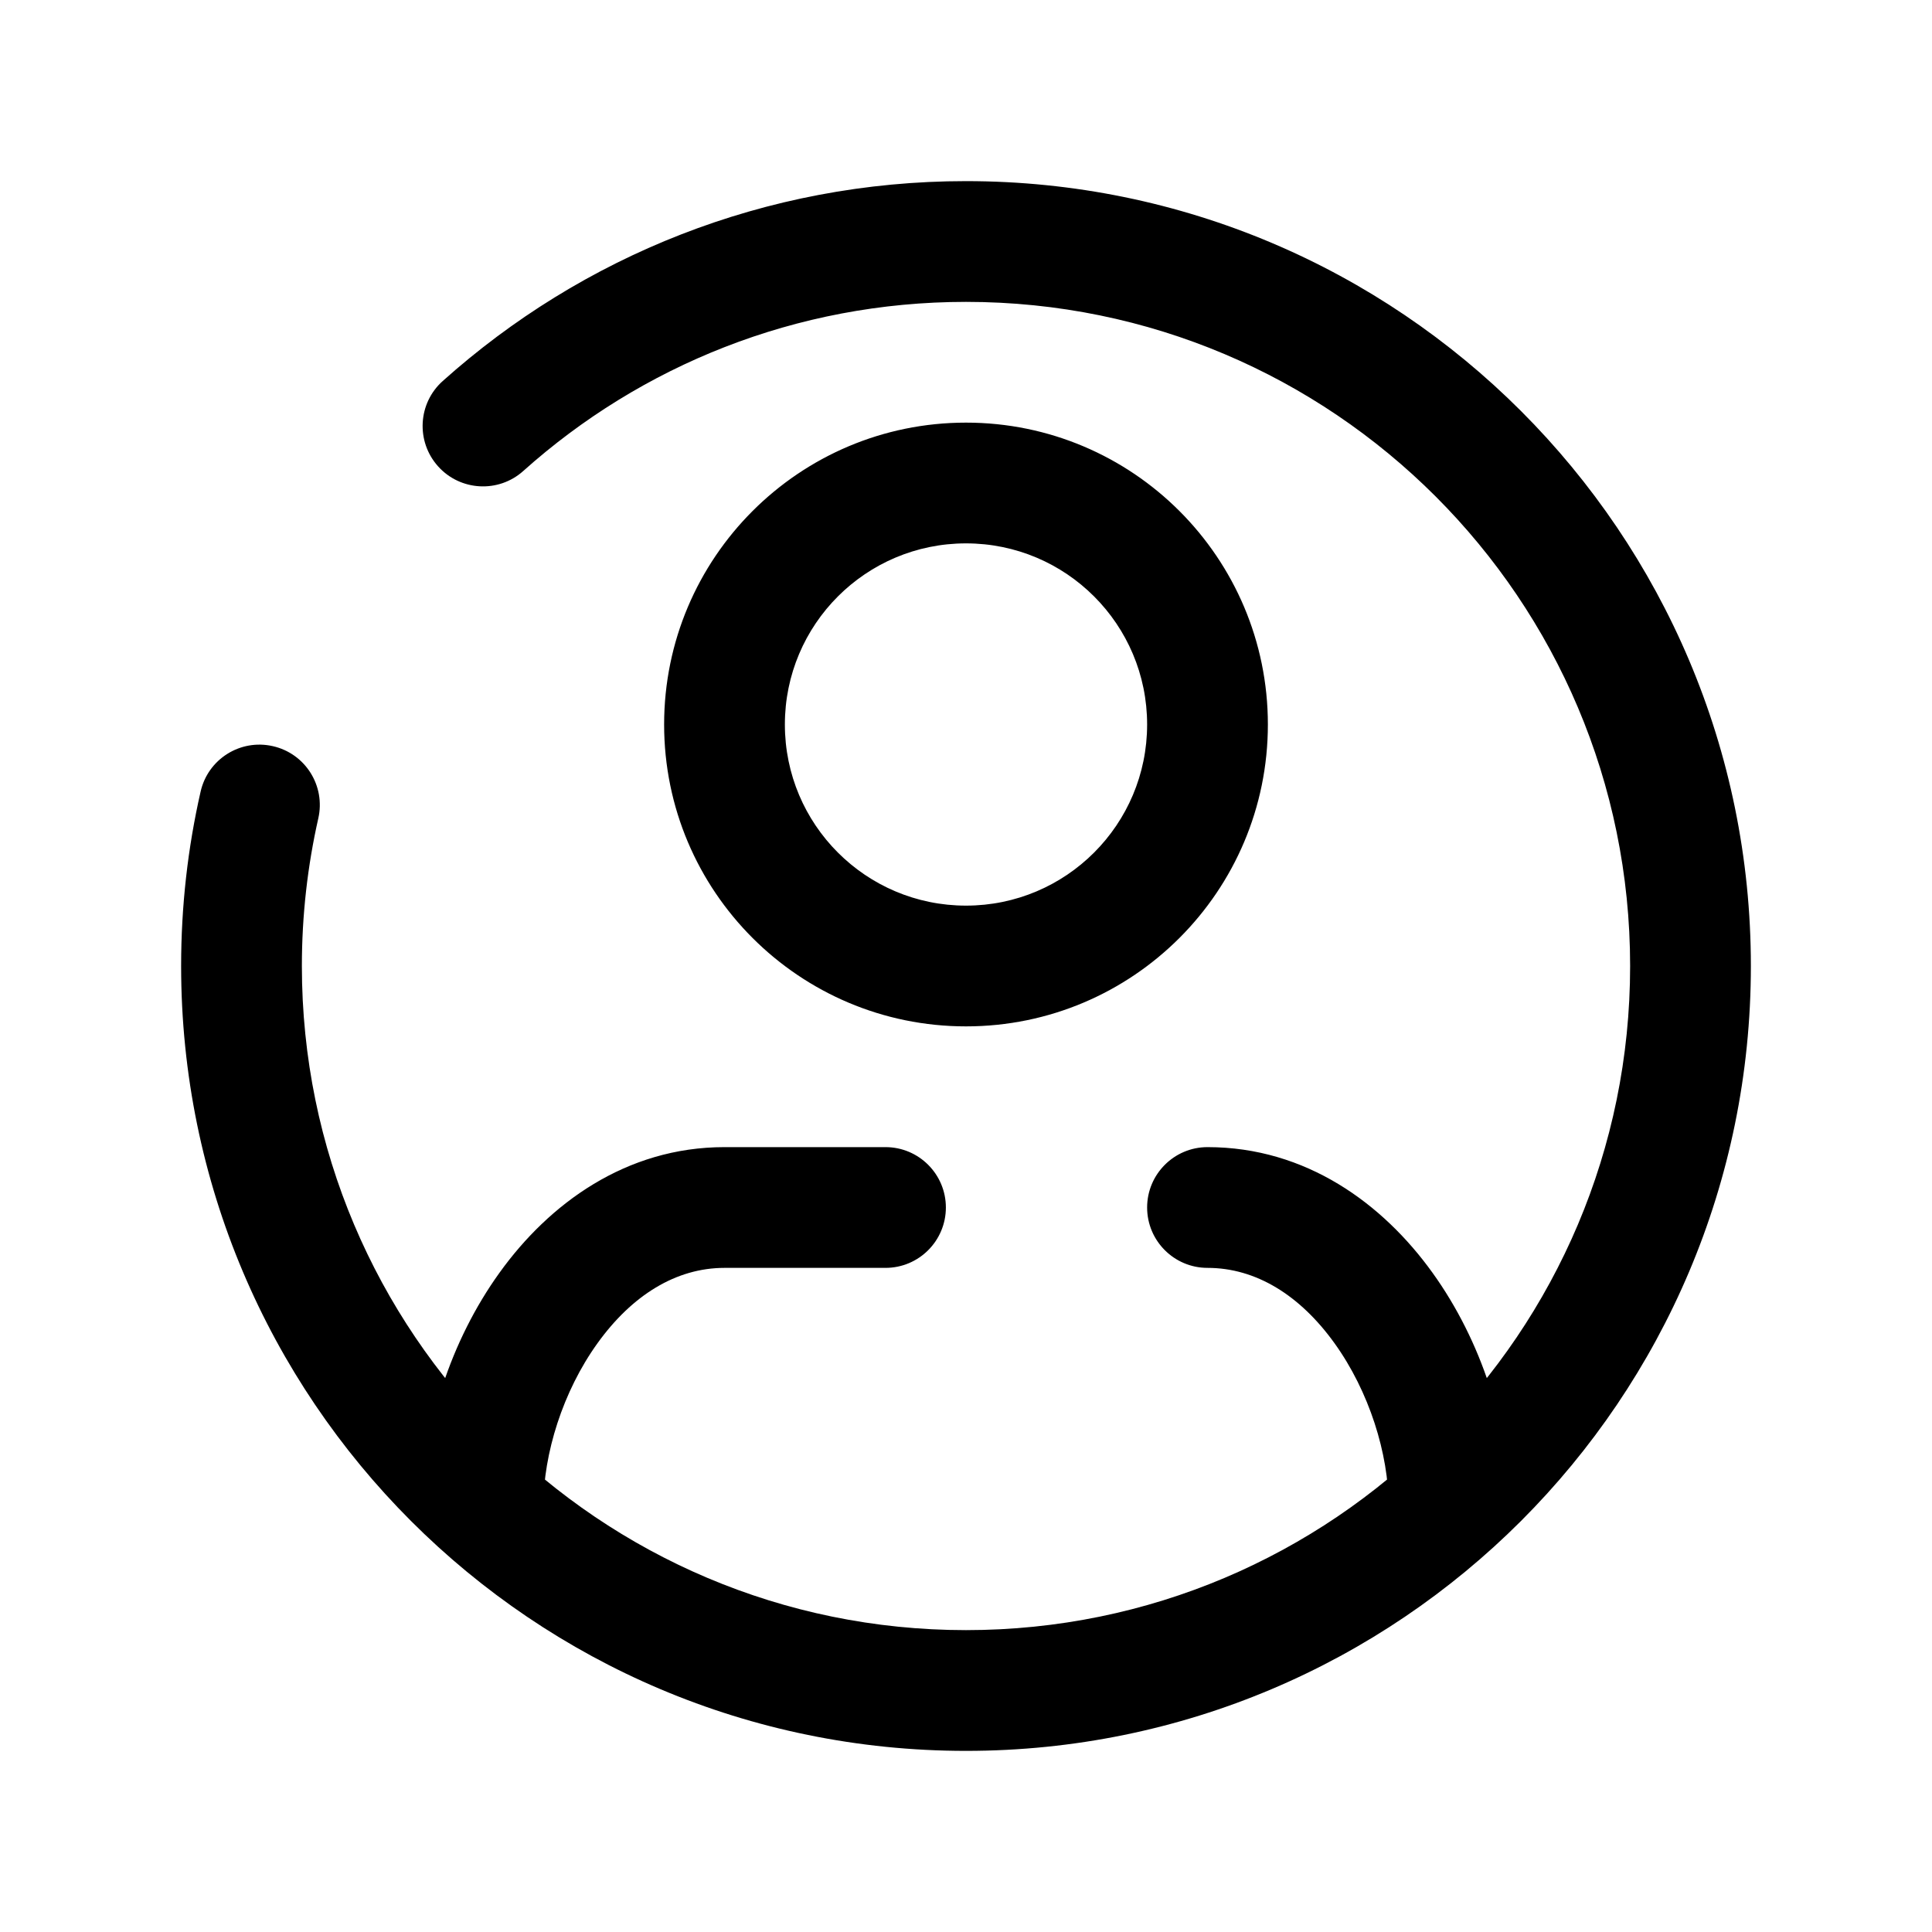
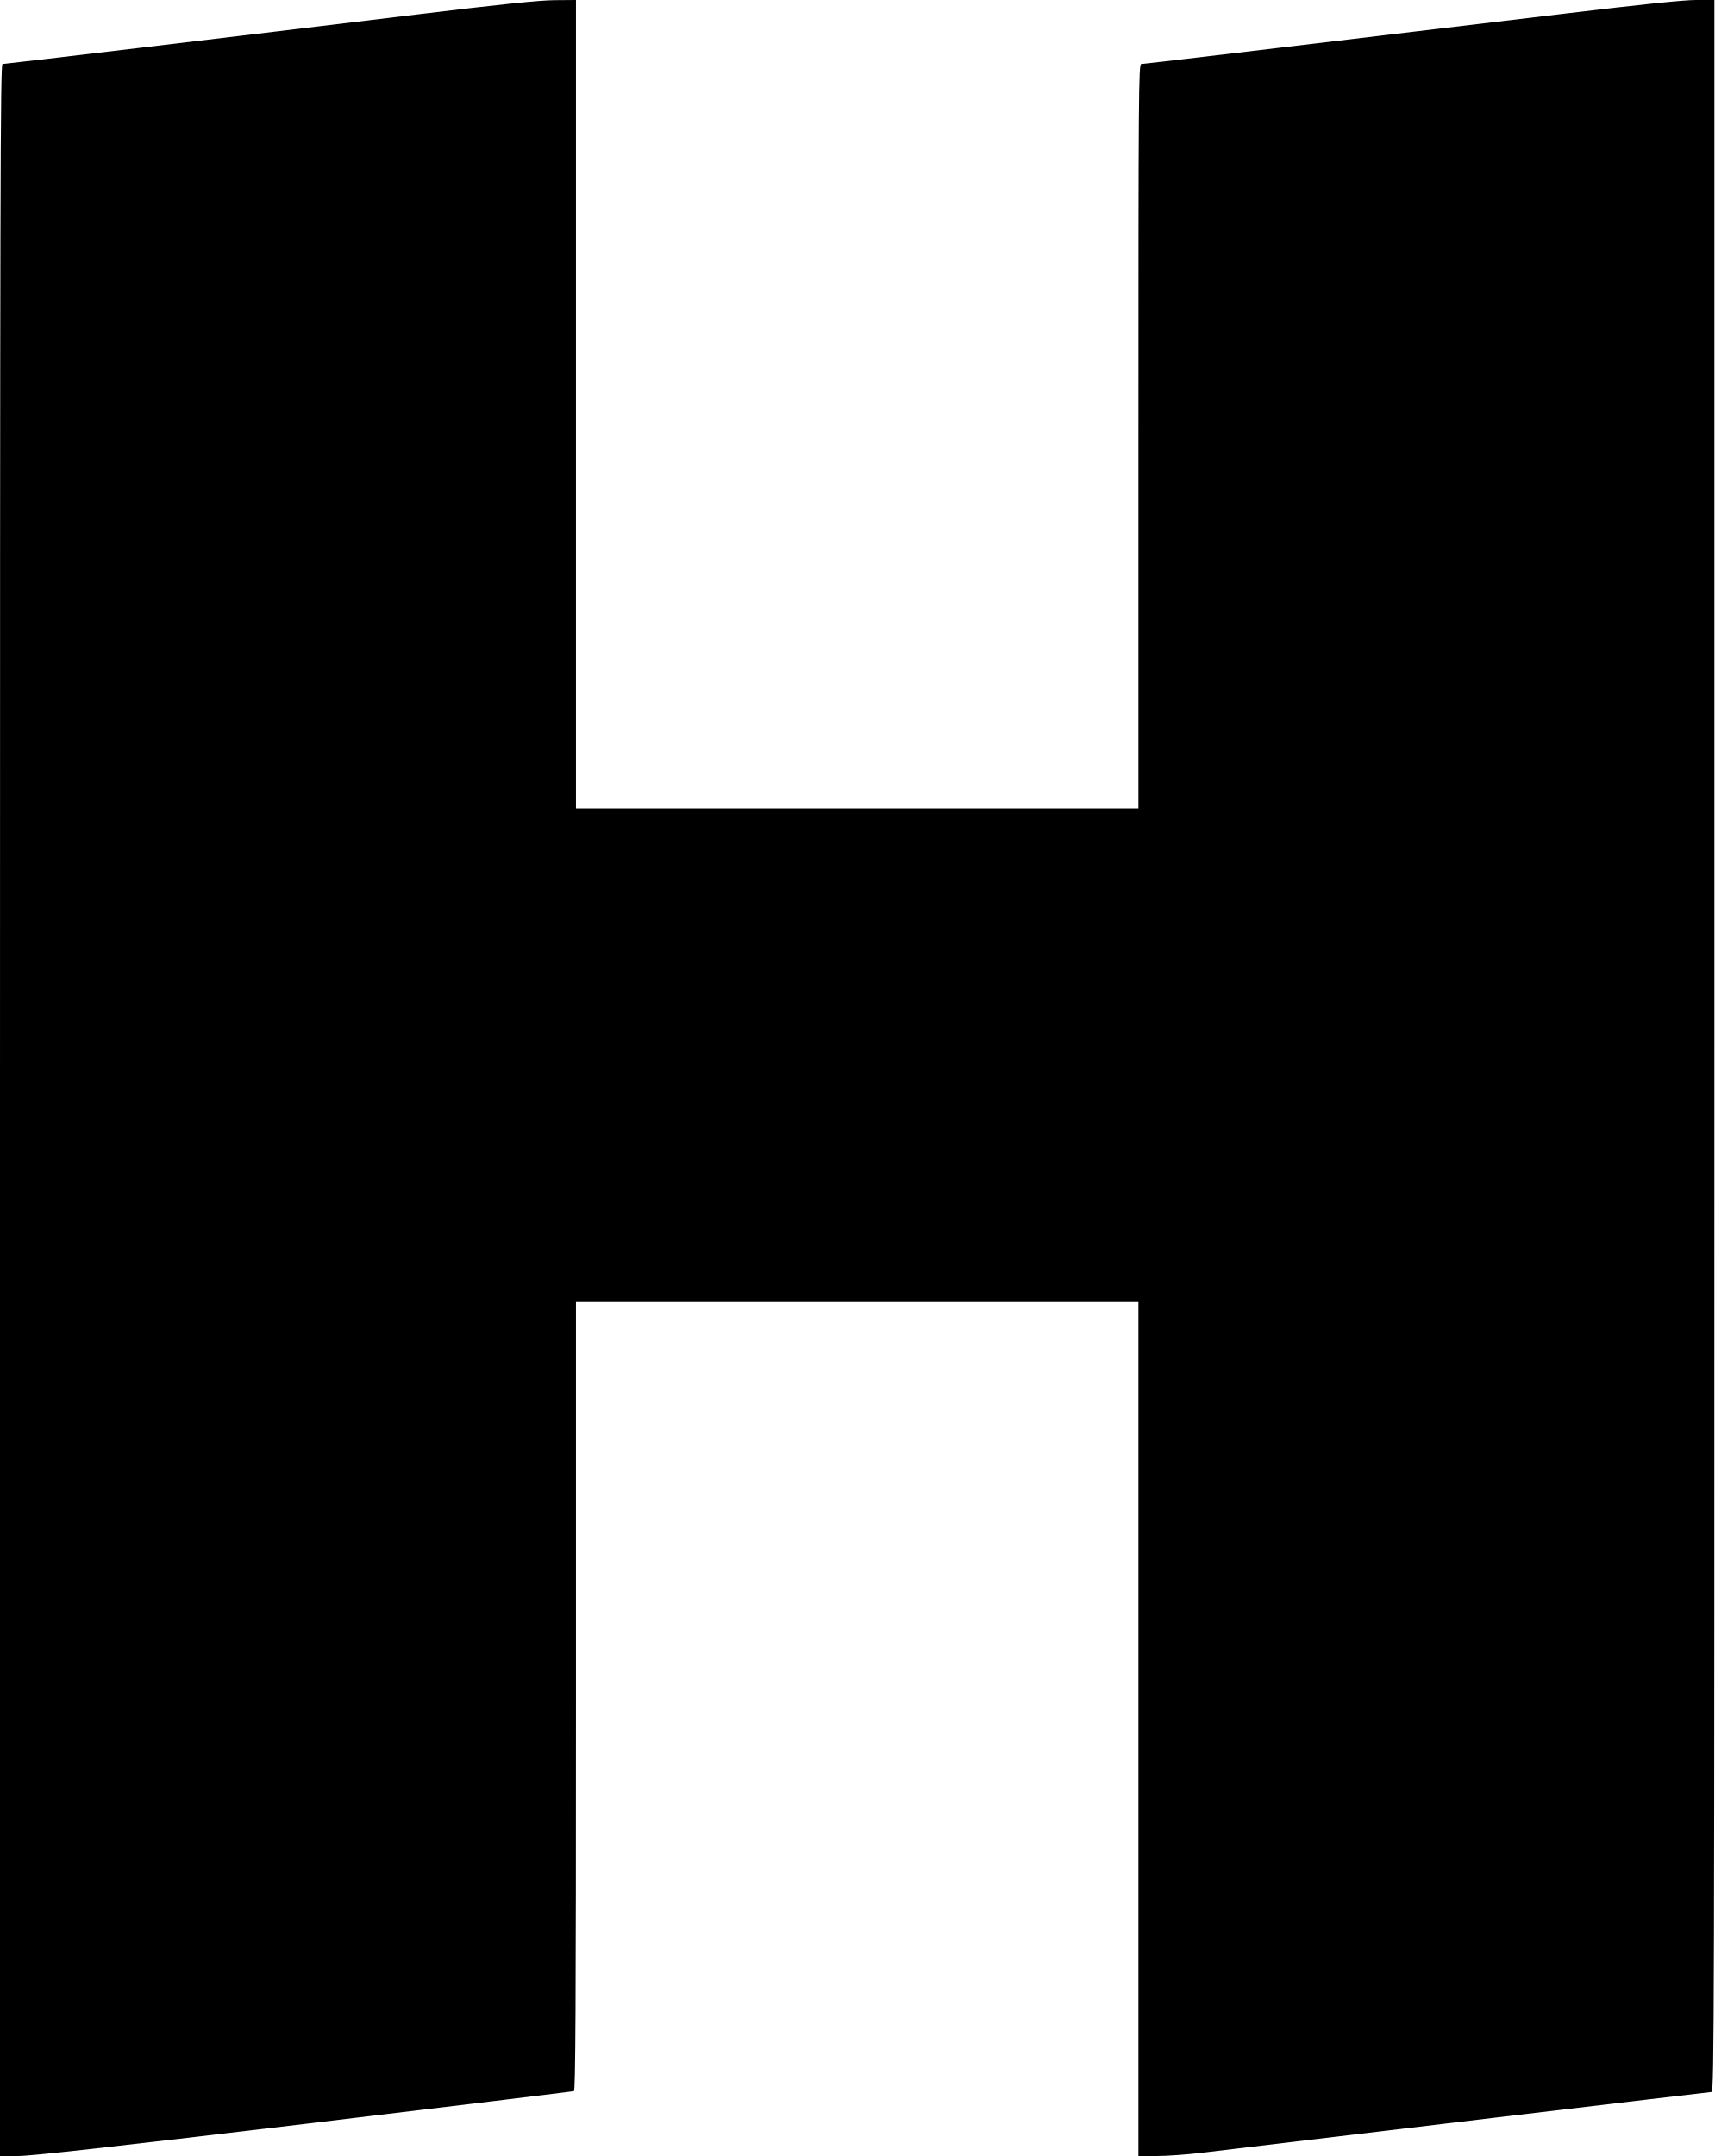
- <svg xmlns="http://www.w3.org/2000/svg" width="800px" height="800px" viewBox="0 0 24 24" fill="none">
-   <path d="M3.954 10.166C4.046 9.762 3.793 9.36 3.389 9.269C2.985 9.177 2.583 9.43 2.492 9.834L3.954 10.166ZM5.5 4.733C5.191 5.009 5.165 5.483 5.441 5.792C5.717 6.101 6.192 6.127 6.5 5.851L5.5 4.733ZM15 14.25C14.586 14.25 14.25 14.586 14.25 15C14.25 15.414 14.586 15.75 15 15.75L15 14.25ZM17.25 18.708C17.25 19.122 17.586 19.458 18 19.458C18.414 19.458 18.75 19.122 18.75 18.708H17.25ZM5.25 18.708C5.25 19.122 5.586 19.458 6 19.458C6.414 19.458 6.75 19.122 6.75 18.708H5.25ZM9 15L9 15.75H9V15ZM11 15.75C11.414 15.75 11.75 15.414 11.75 15C11.75 14.586 11.414 14.25 11 14.25V15.75ZM12 3.75C16.556 3.75 20.25 7.444 20.25 12H21.75C21.75 6.615 17.385 2.25 12 2.25V3.75ZM12 20.25C7.444 20.25 3.75 16.556 3.75 12H2.25C2.25 17.385 6.615 21.75 12 21.75V20.25ZM20.25 12C20.25 16.556 16.556 20.25 12 20.25V21.75C17.385 21.75 21.75 17.385 21.75 12H20.25ZM3.75 12C3.75 11.369 3.821 10.755 3.954 10.166L2.492 9.834C2.333 10.531 2.25 11.256 2.25 12H3.75ZM6.5 5.851C7.96 4.544 9.887 3.75 12 3.75V2.25C9.503 2.25 7.224 3.189 5.5 4.733L6.5 5.851ZM14.25 9C14.25 10.243 13.243 11.25 12 11.25V12.75C14.071 12.75 15.75 11.071 15.75 9H14.25ZM12 11.25C10.757 11.25 9.75 10.243 9.75 9H8.25C8.25 11.071 9.929 12.75 12 12.75V11.25ZM9.75 9C9.75 7.757 10.757 6.75 12 6.75V5.25C9.929 5.25 8.25 6.929 8.25 9H9.75ZM12 6.75C13.243 6.75 14.25 7.757 14.25 9H15.75C15.75 6.929 14.071 5.25 12 5.25V6.75ZM15 15.75C15.601 15.75 16.148 16.089 16.577 16.685C17.009 17.285 17.25 18.06 17.25 18.708H18.75C18.75 17.737 18.405 16.657 17.794 15.809C17.18 14.955 16.227 14.25 15 14.25L15 15.75ZM6.75 18.708C6.75 18.06 6.991 17.285 7.423 16.685C7.852 16.089 8.399 15.75 9 15.75L9 14.25C7.773 14.25 6.82 14.955 6.206 15.809C5.595 16.657 5.25 17.737 5.25 18.708H6.75ZM9 15.75H11V14.25H9V15.75Z" fill="#000000" />
+ <svg xmlns="http://www.w3.org/2000/svg" version="1.0" width="1018pt" height="1280pt" viewBox="0 0 1018 1280" preserveAspectRatio="xMidYMid meet">
+   <g transform="translate(0,1280) scale(0.1,-0.1)" fill="#000000" stroke="none">
+     <path d="M2475 12714 c-1087 -132 -2443 -294 -2460 -294 -13 0 -15 -666 -15 -6210 l0 -6210 108 0 c77 0 553 53 1697 190 875 105 1596 193 1603 195 9 3 12 481 12 2345 l0 2340 1670 0 1670 0 0 -2535 0 -2535 110 0 c61 0 184 9 273 20 570 69 3007 360 3020 360 16 0 17 442 17 6210 l0 6210 -109 0 c-74 0 -322 -26 -772 -80 -1843 -221 -2507 -300 -2522 -300 -16 0 -17 -162 -17 -2210 l0 -2210 -1670 0 -1670 0 0 2400 0 2400 -127 -1 c-93 -1 -316 -24 -818 -85z" />
+   </g>
</svg>
